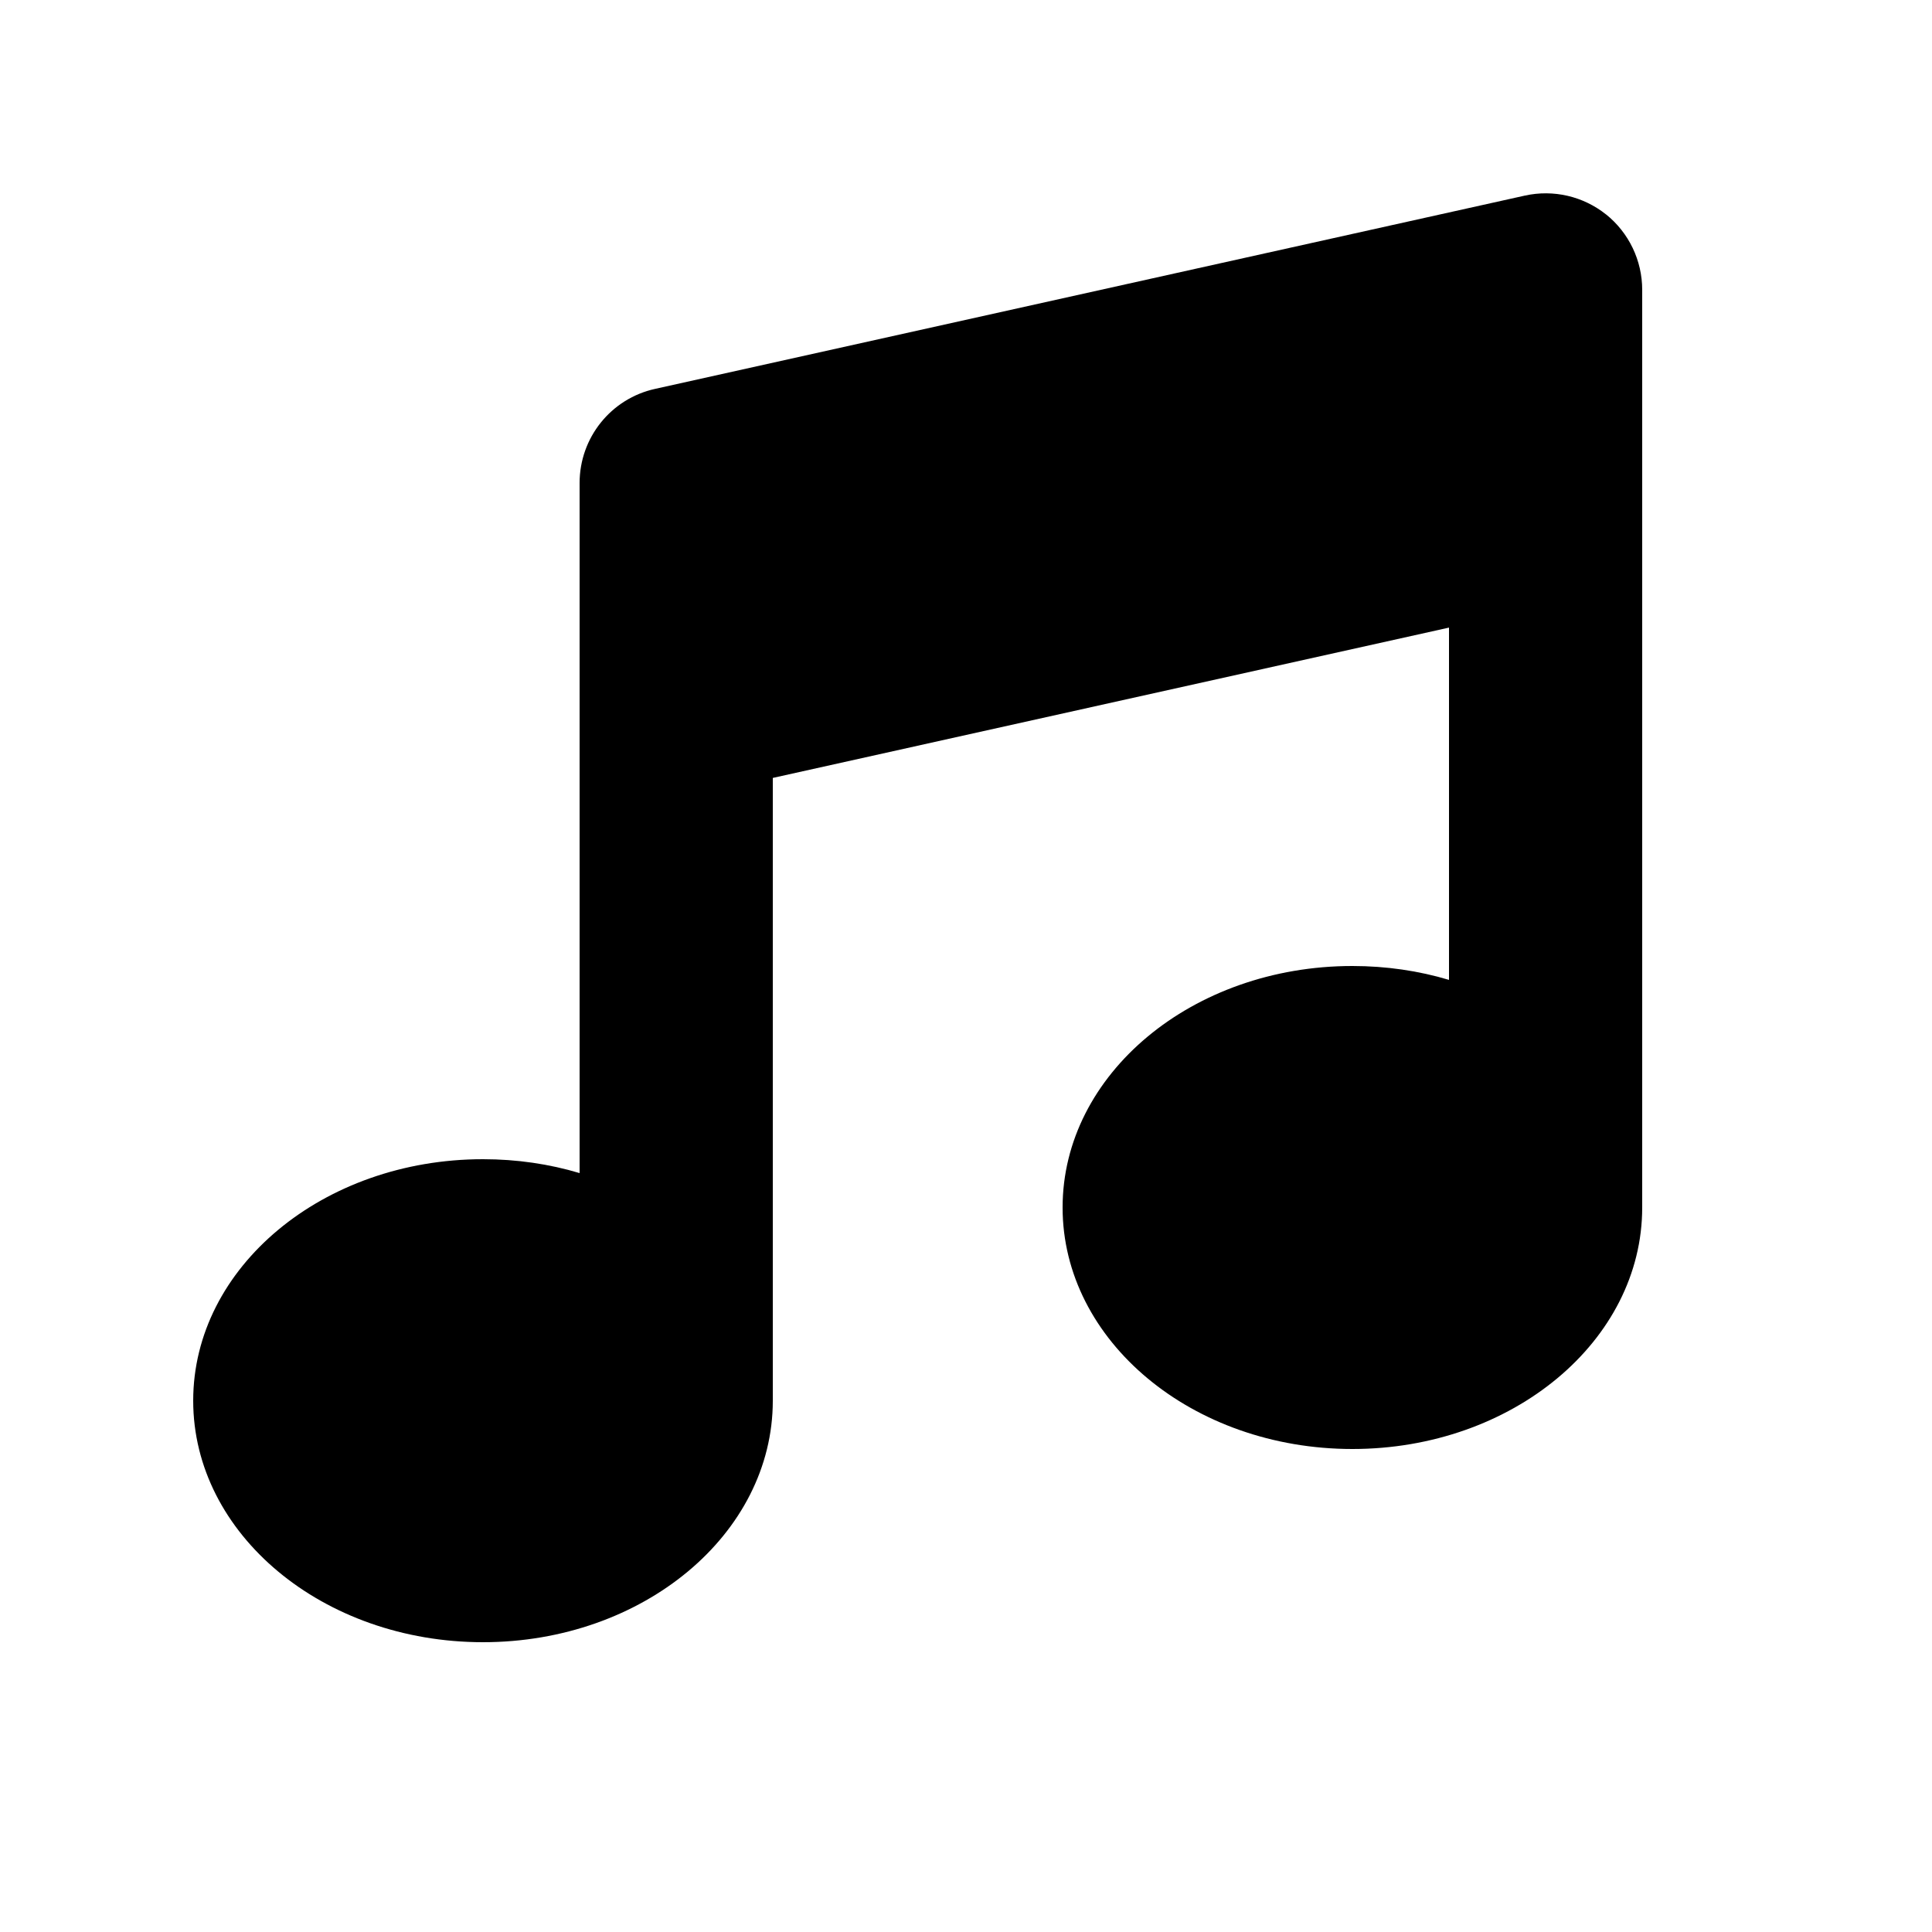
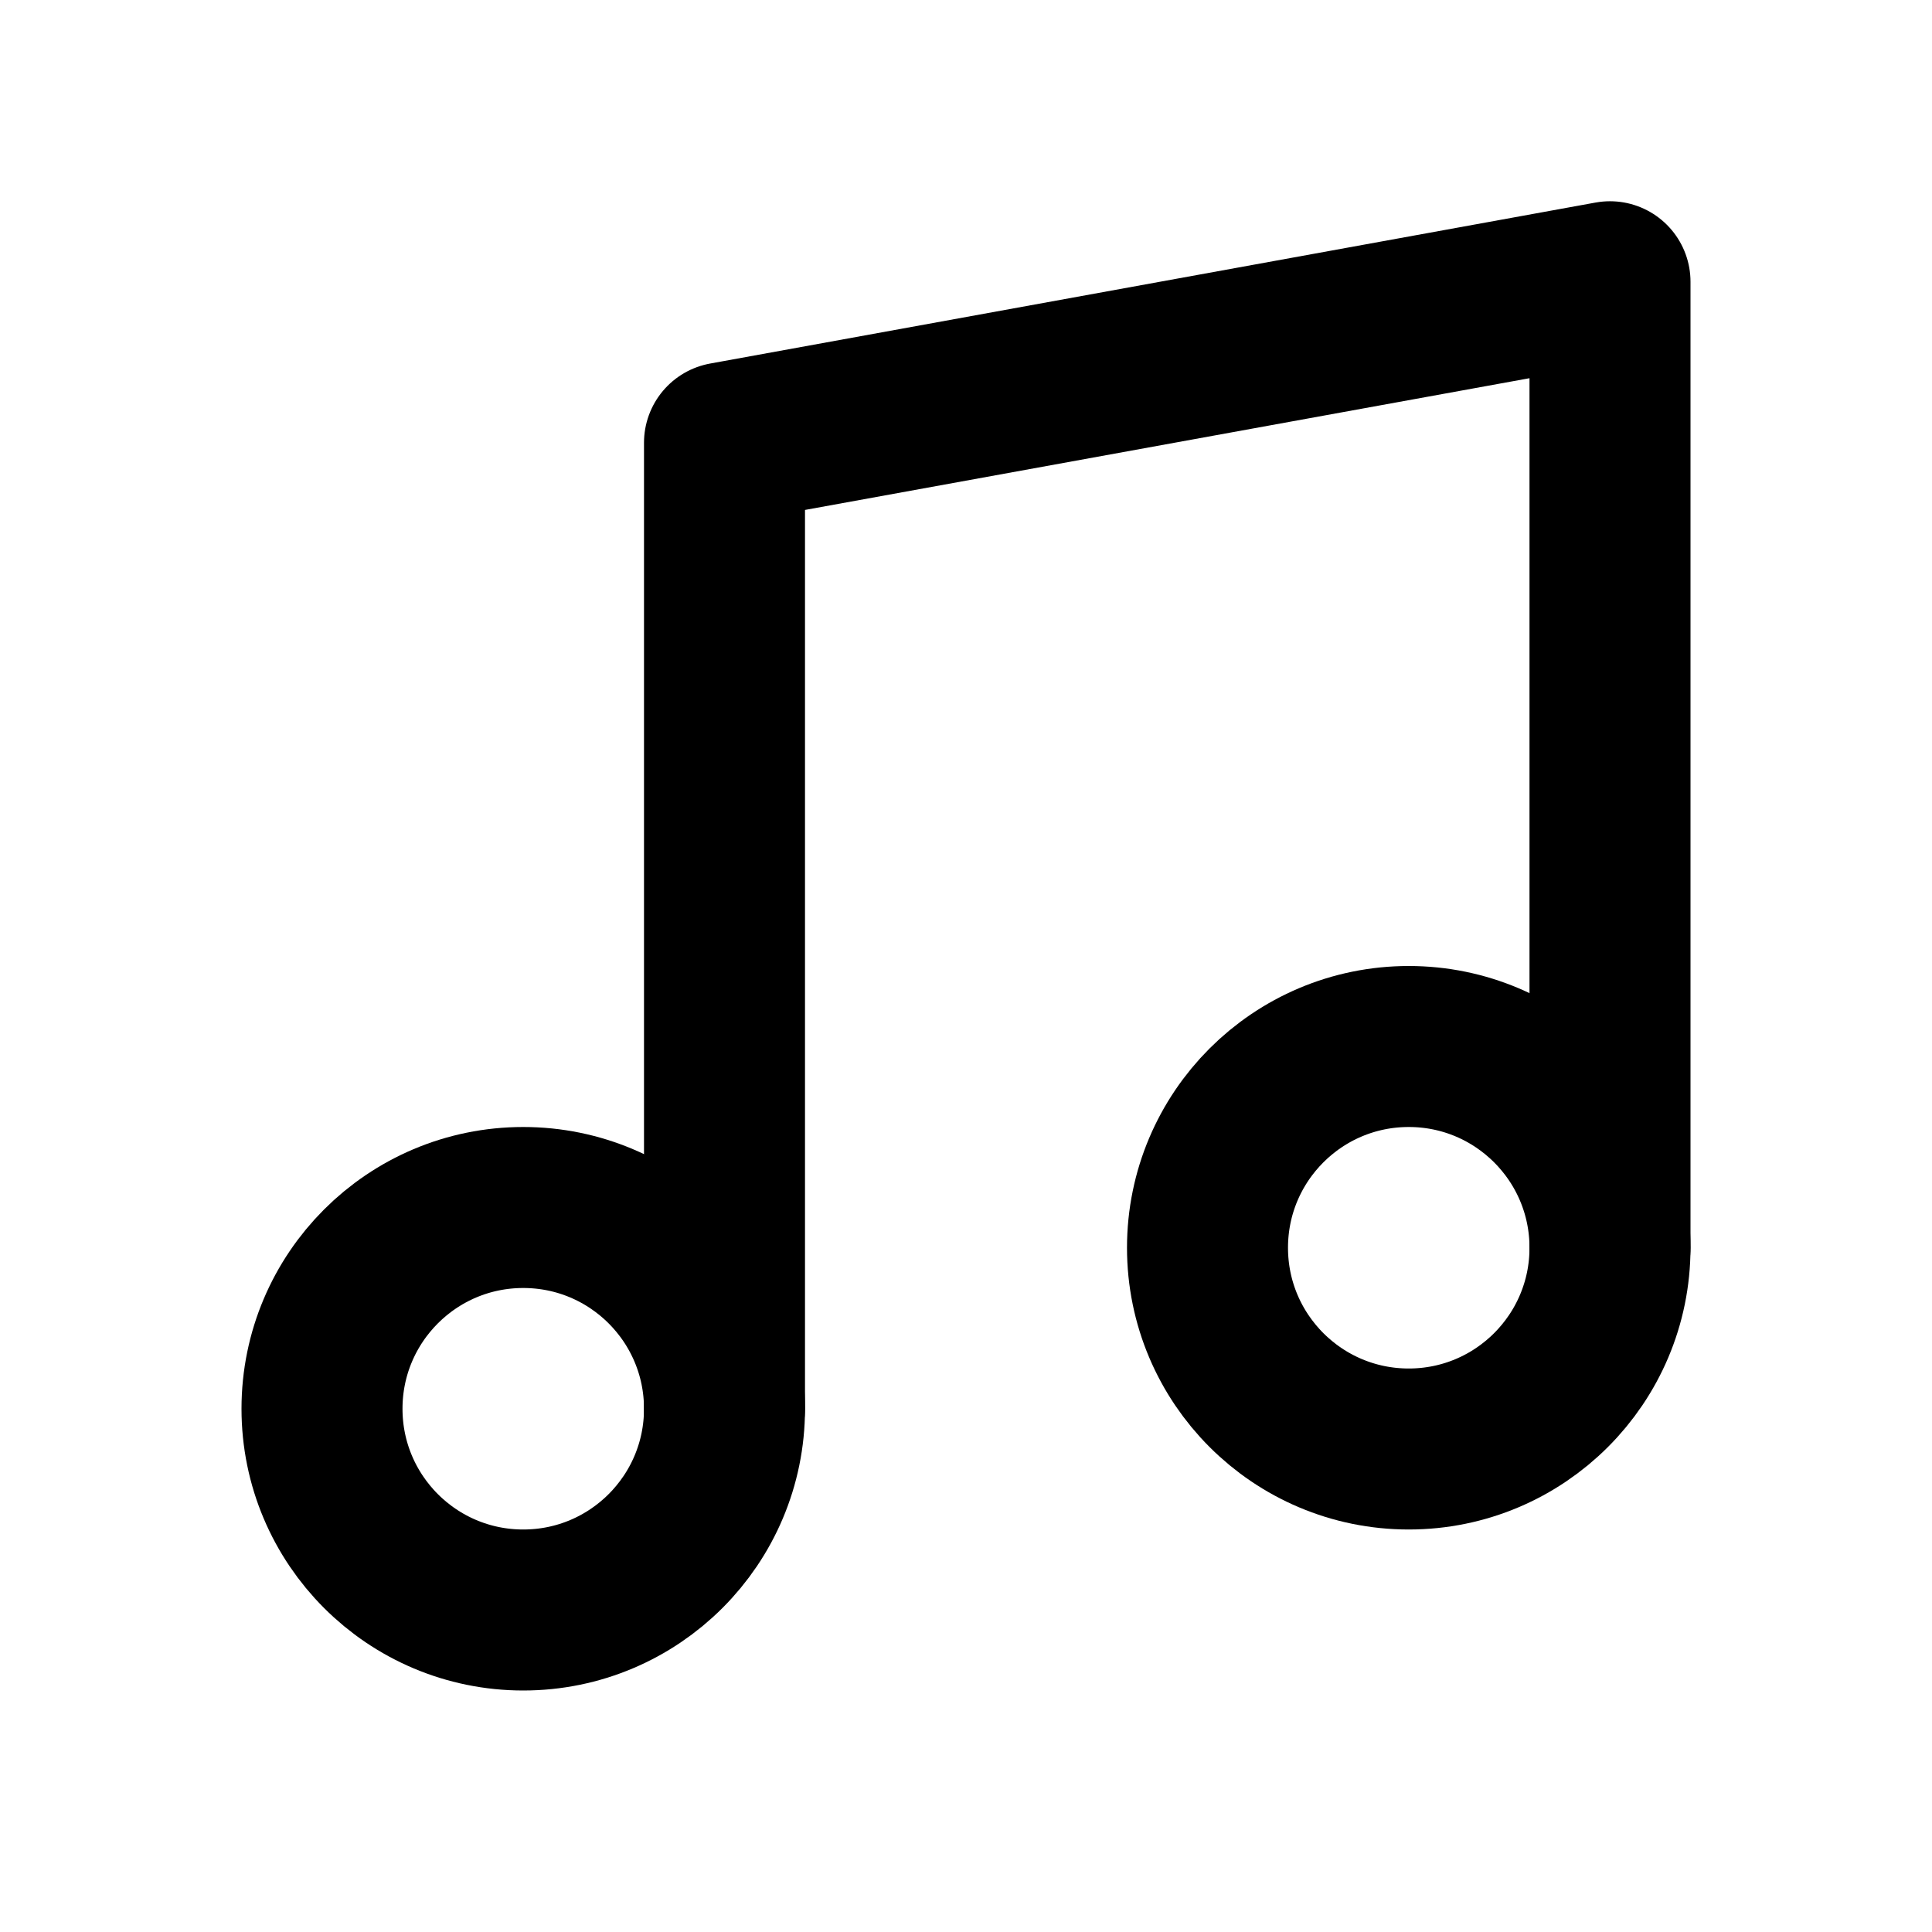
- <svg xmlns="http://www.w3.org/2000/svg" viewBox="0 0 640 640">
-   <path fill="currentColor" d="M532 71C539.6 77.1 544 86.3 544 96L544 400C544 444.2 501 480 448 480C395 480 352 444.2 352 400C352 355.8 395 320 448 320C459.2 320 470 321.6 480 324.6L480 207.9L256 257.7L256 464C256 508.2 213 544 160 544C107 544 64 508.2 64 464C64 419.8 107 384 160 384C171.2 384 182 385.6 192 388.6L192 160C192 145 202.4 132 217.1 128.8L505.1 64.8C514.6 62.7 524.5 65 532.1 71.1z" />
+ <svg xmlns="http://www.w3.org/2000/svg" viewBox="0 0 24 24" fill="none" stroke="#000" stroke-width="2" stroke-linecap="round" stroke-linejoin="round">
+   <path d="M9 17.5V5.5l11-2v12" />
+   <circle cx="6.5" cy="17.5" r="2.5" />
+   <circle cx="17.5" cy="15.5" r="2.5" />
</svg>
